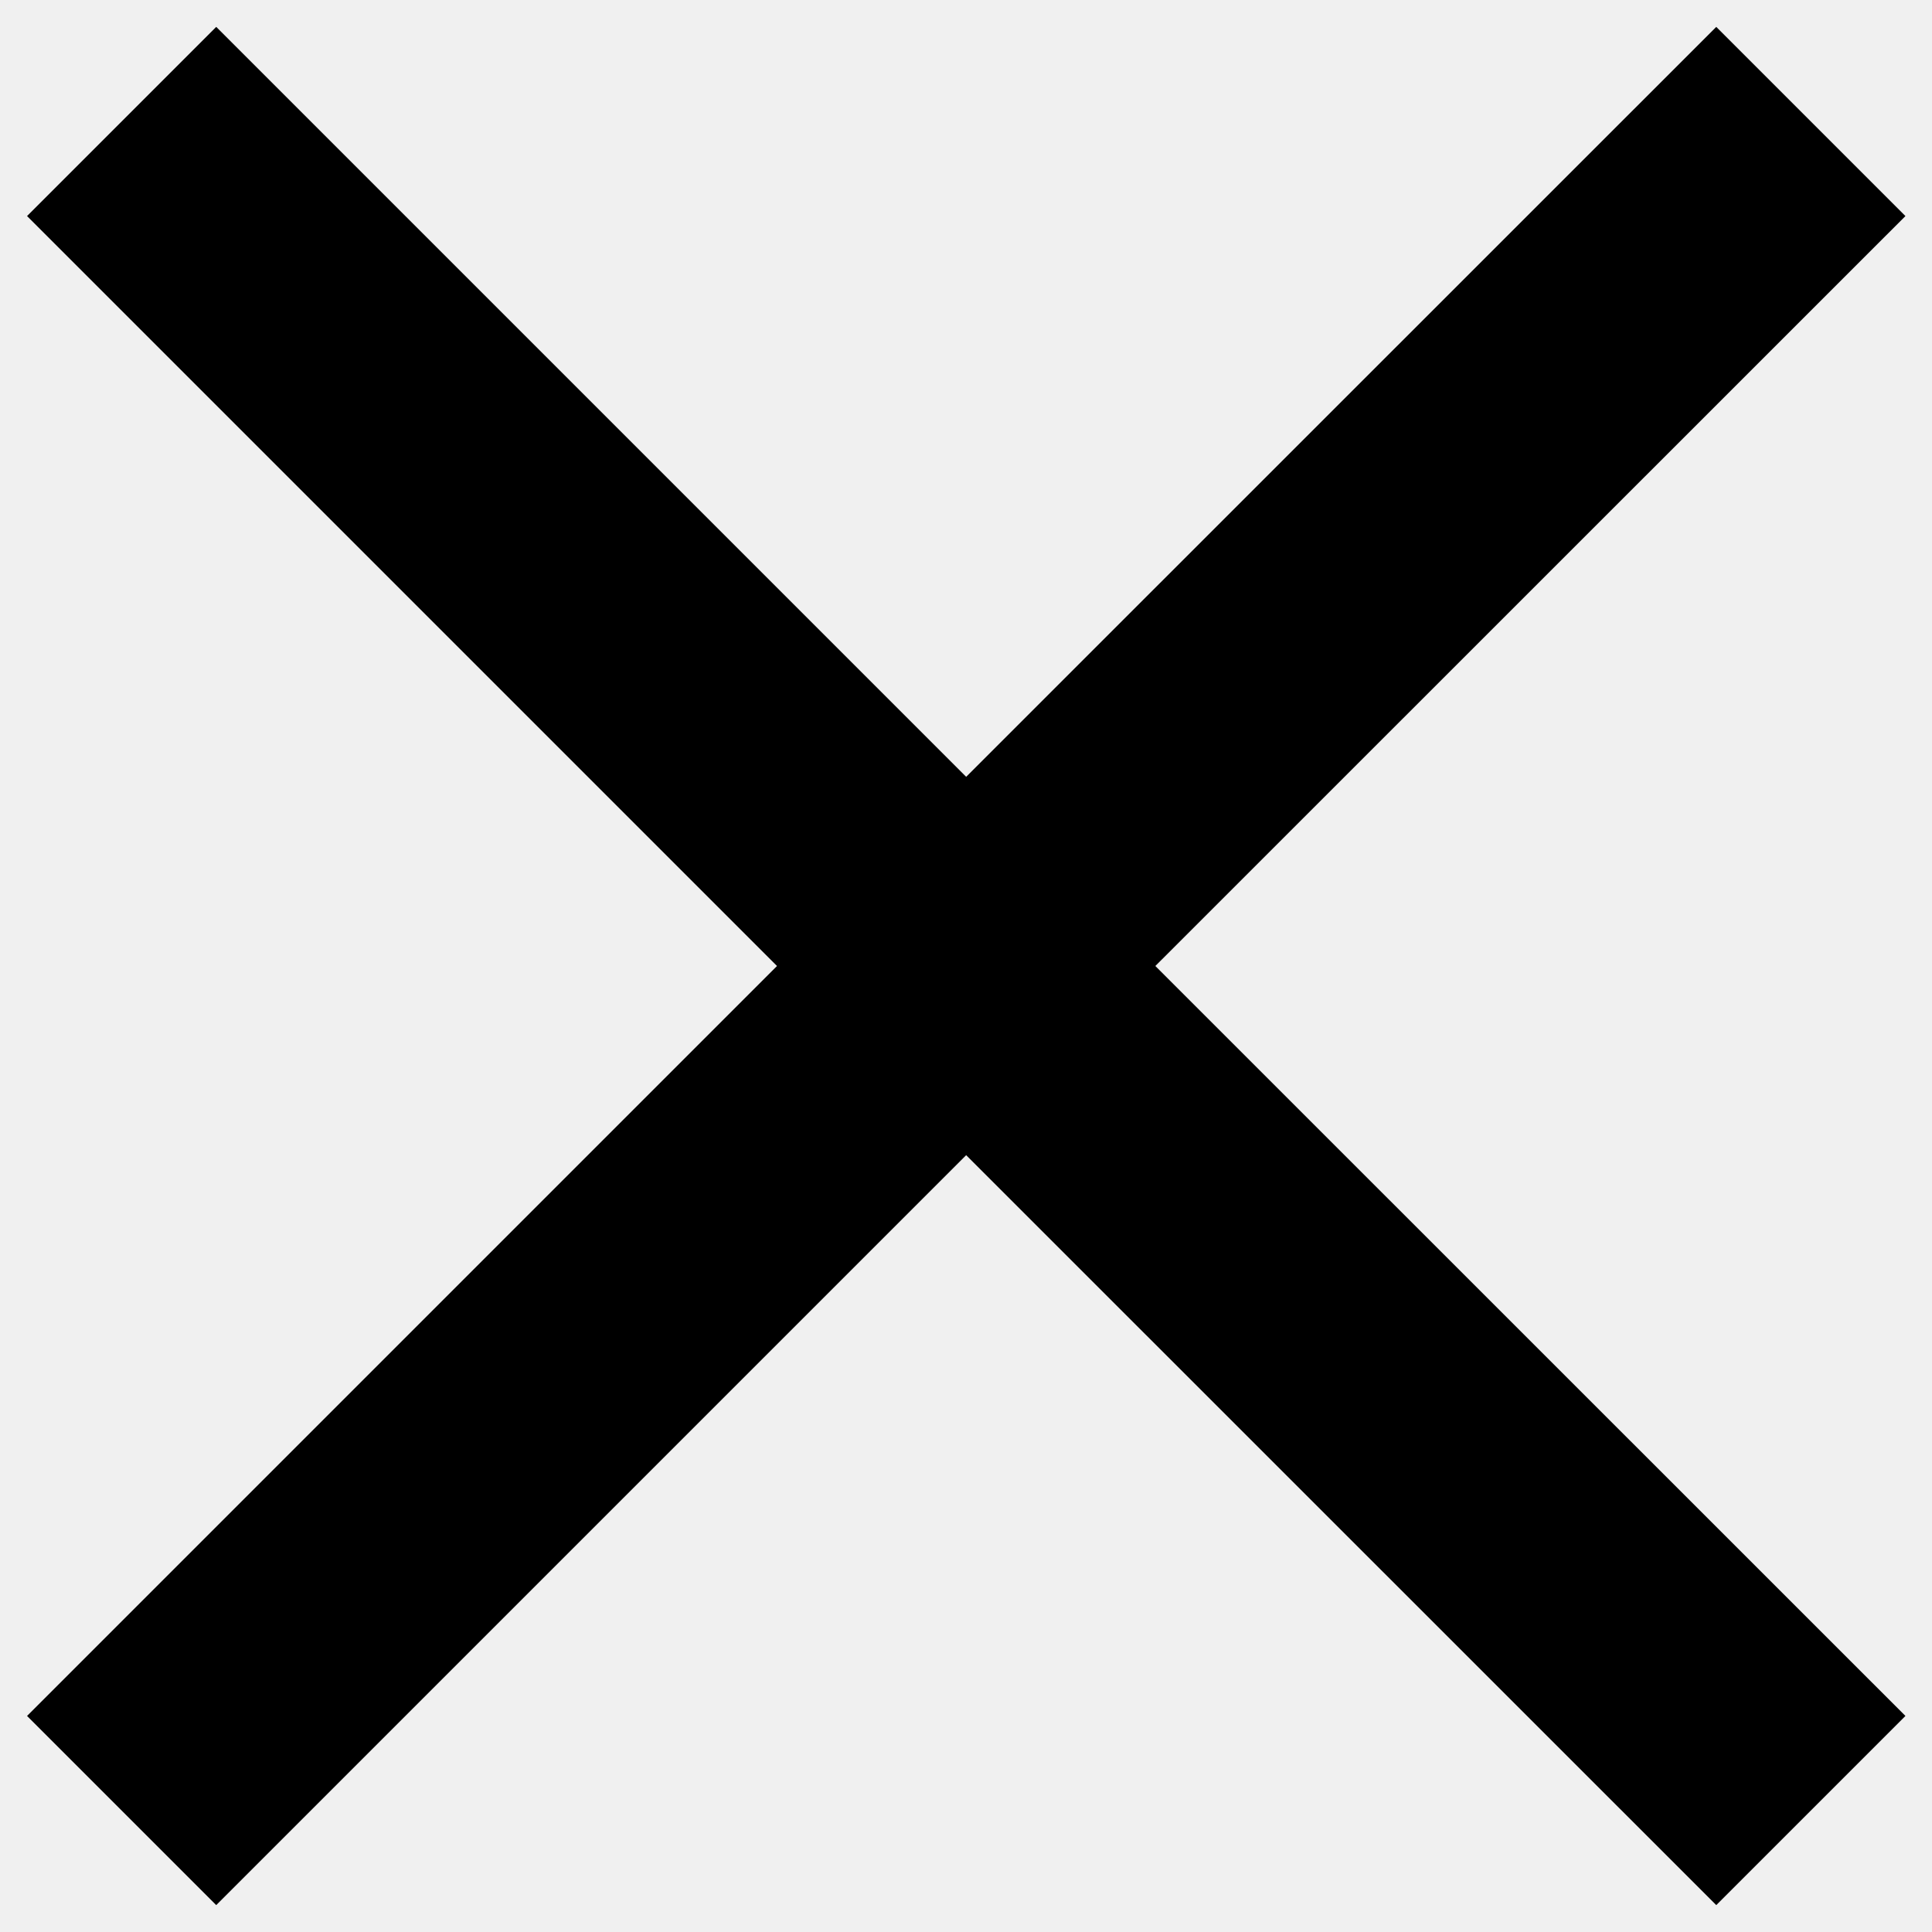
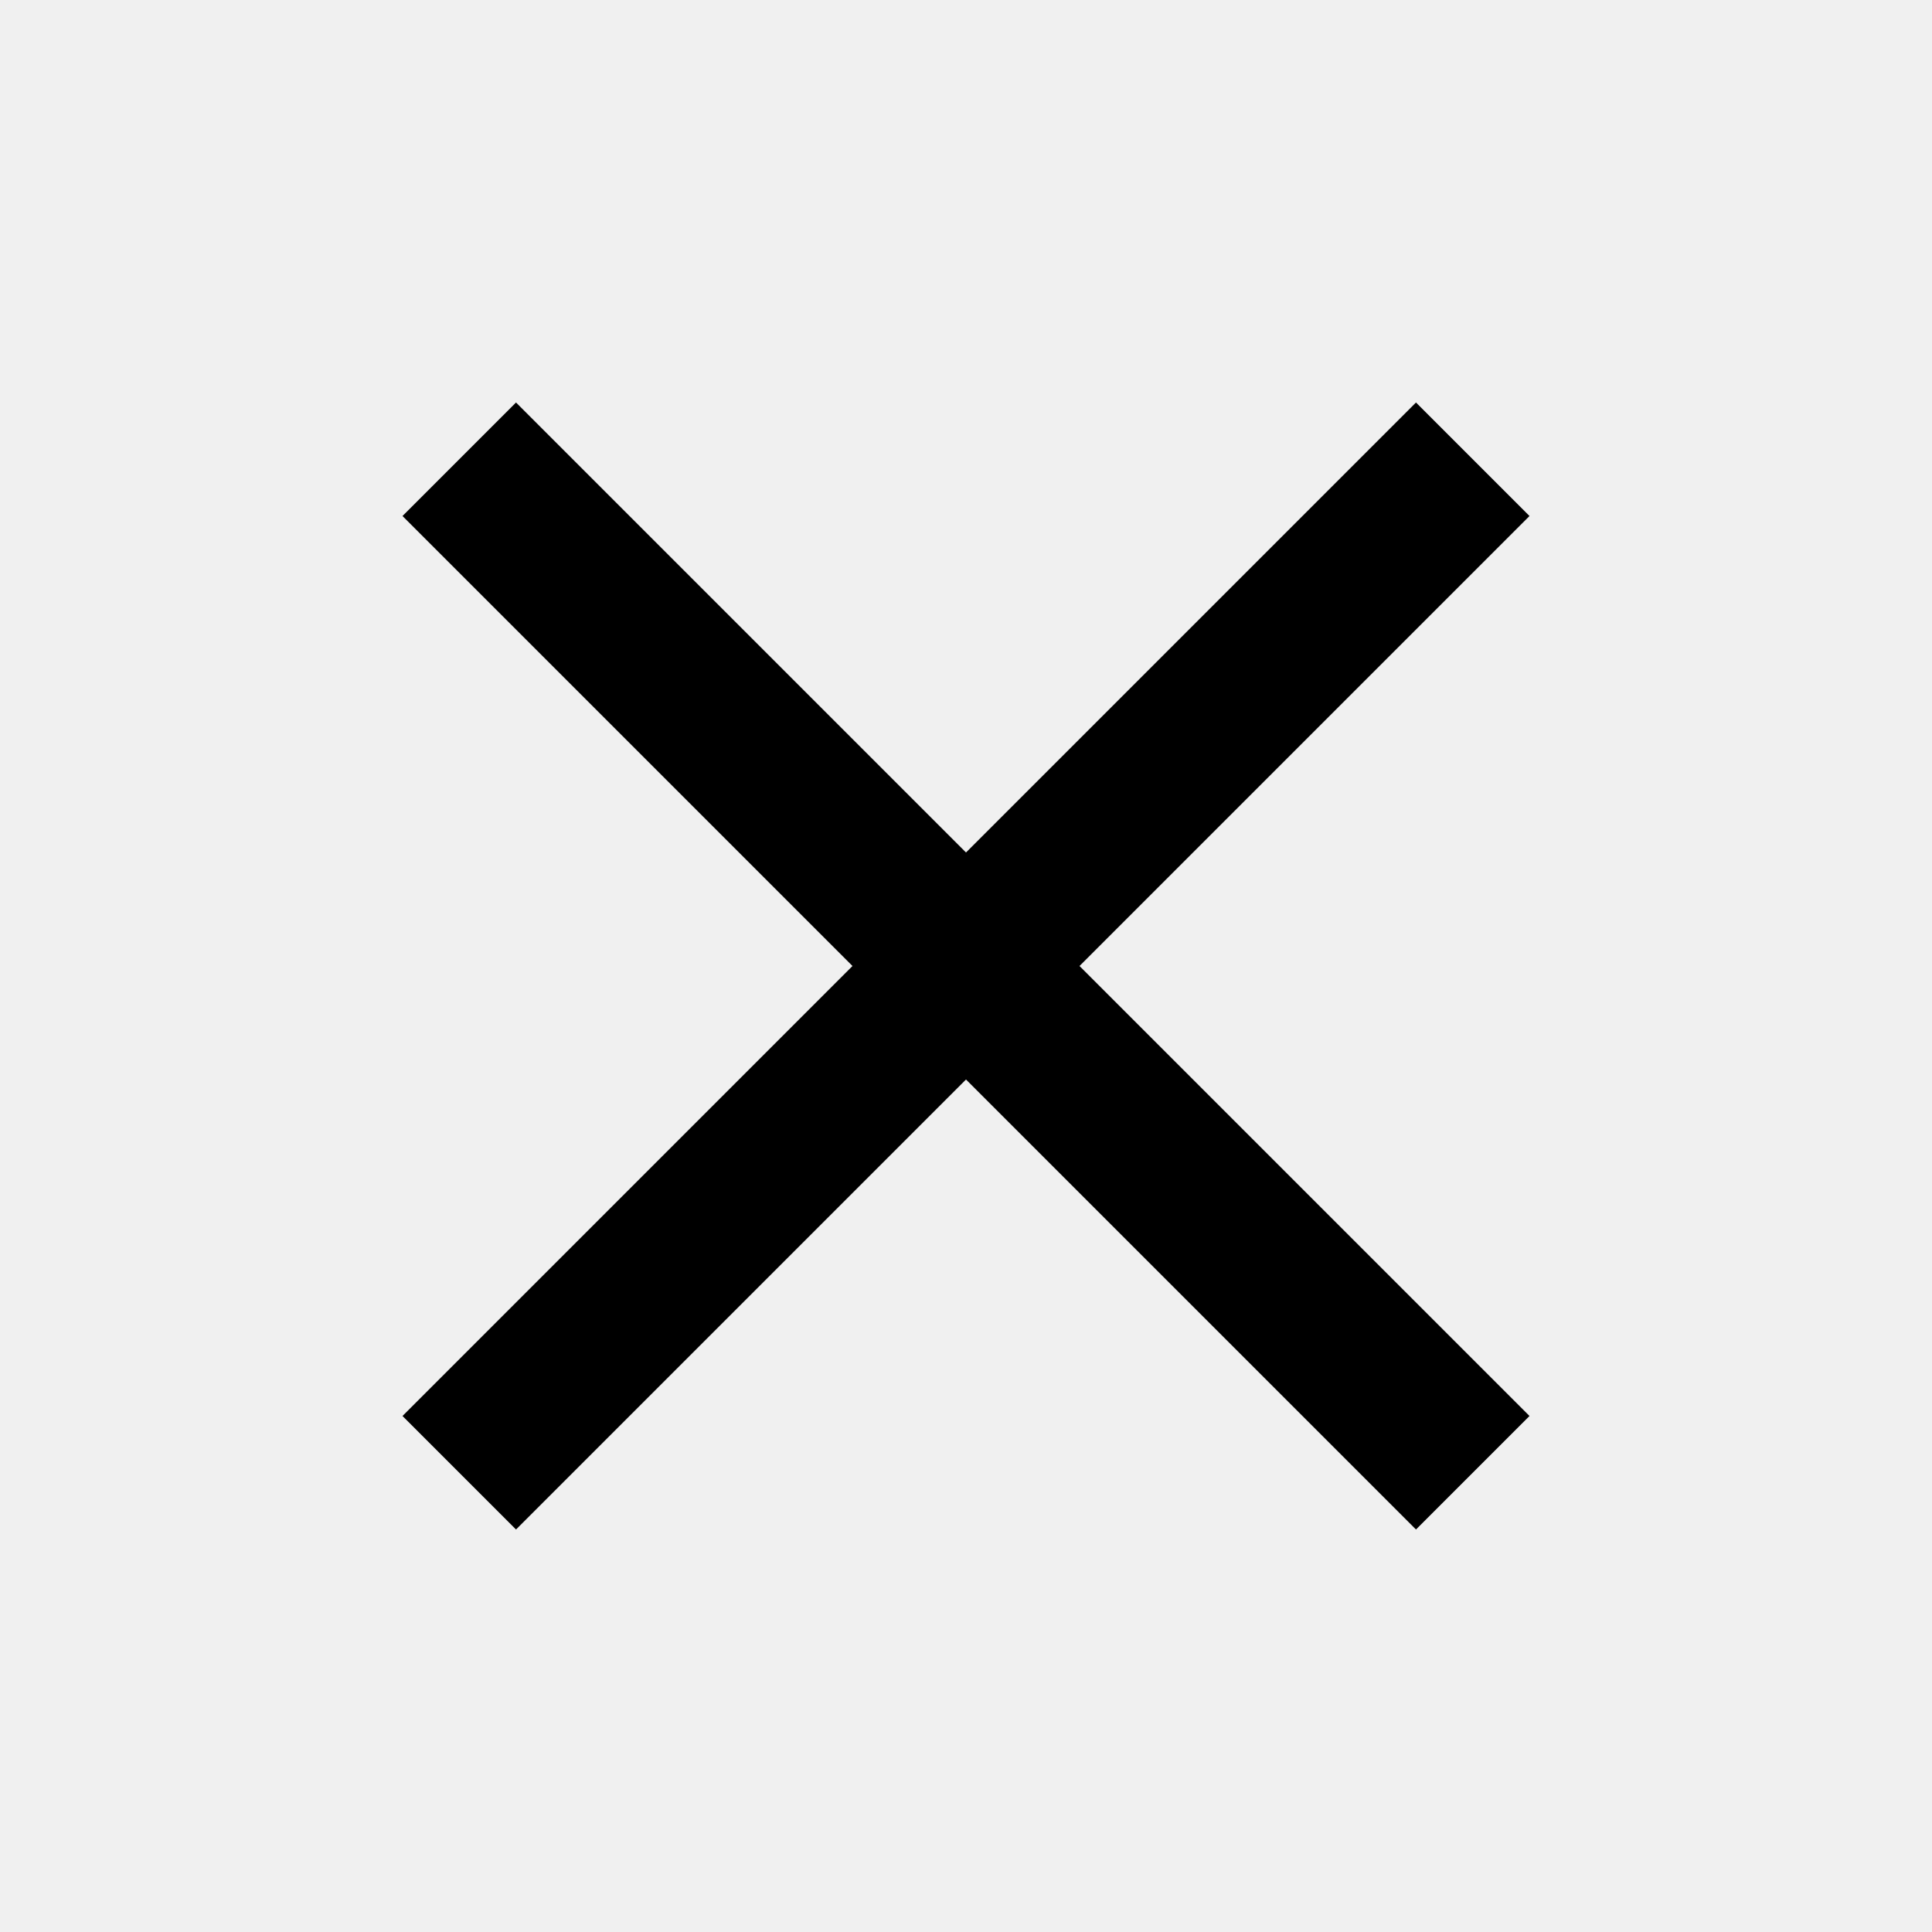
- <svg xmlns="http://www.w3.org/2000/svg" width="12" height="12" viewBox="0 0 12 12" fill="none">
-   <path d="M11.835 1.342L10.66 0.167L6.001 4.825L1.343 0.167L0.168 1.342L4.826 6L0.168 10.658L1.343 11.833L6.001 7.175L10.66 11.833L11.835 10.658L7.176 6L11.835 1.342Z" fill="currentColor" />
+ <svg xmlns="http://www.w3.org/2000/svg" width="24" height="24" viewBox="0 0 24 24" fill="none">
+   <g clip-path="url(#clip0_13182_121817)">
+     <path d="M19 6.41L17.59 5L12 10.59L6.41 5L5 6.41L10.59 12L5 17.59L6.41 19L12 13.41L17.59 19L19 17.59L13.41 12L19 6.41Z" fill="currentColor" />
+   </g>
+   <defs>
+     <clipPath id="clip0_13182_121817">
+       <rect width="24" height="24" fill="white" />
+     </clipPath>
+   </defs>
</svg>
